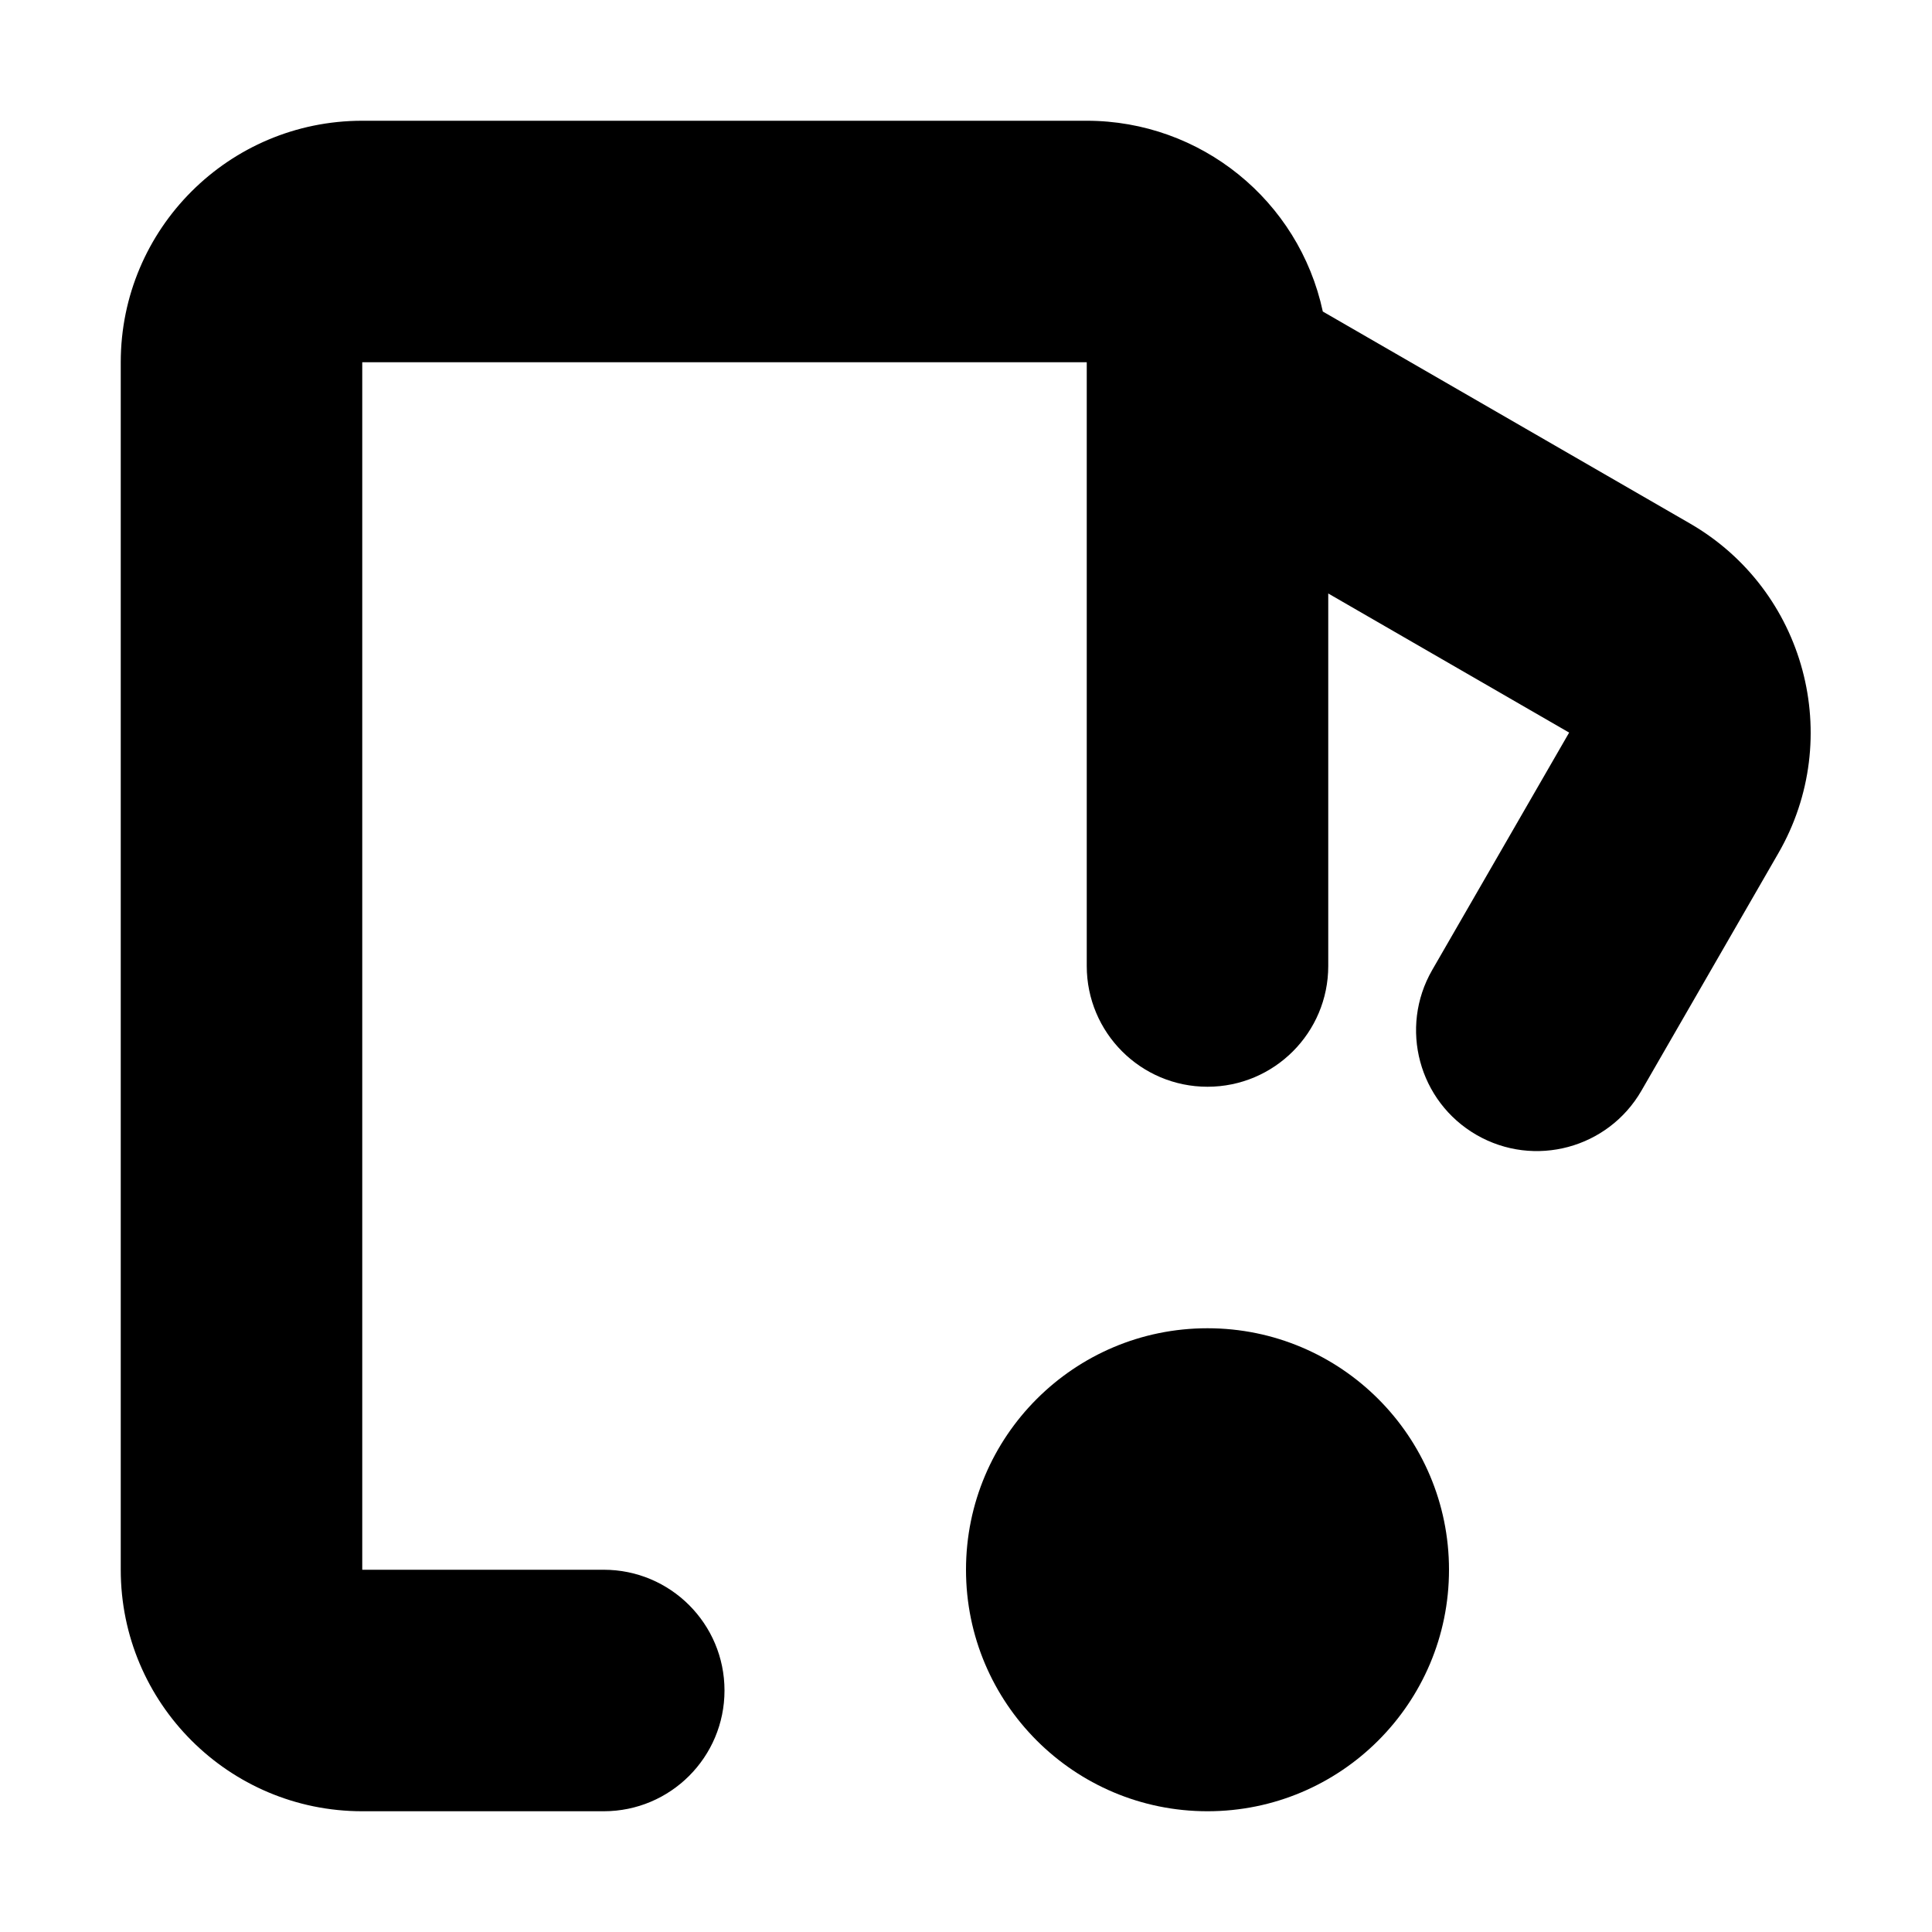
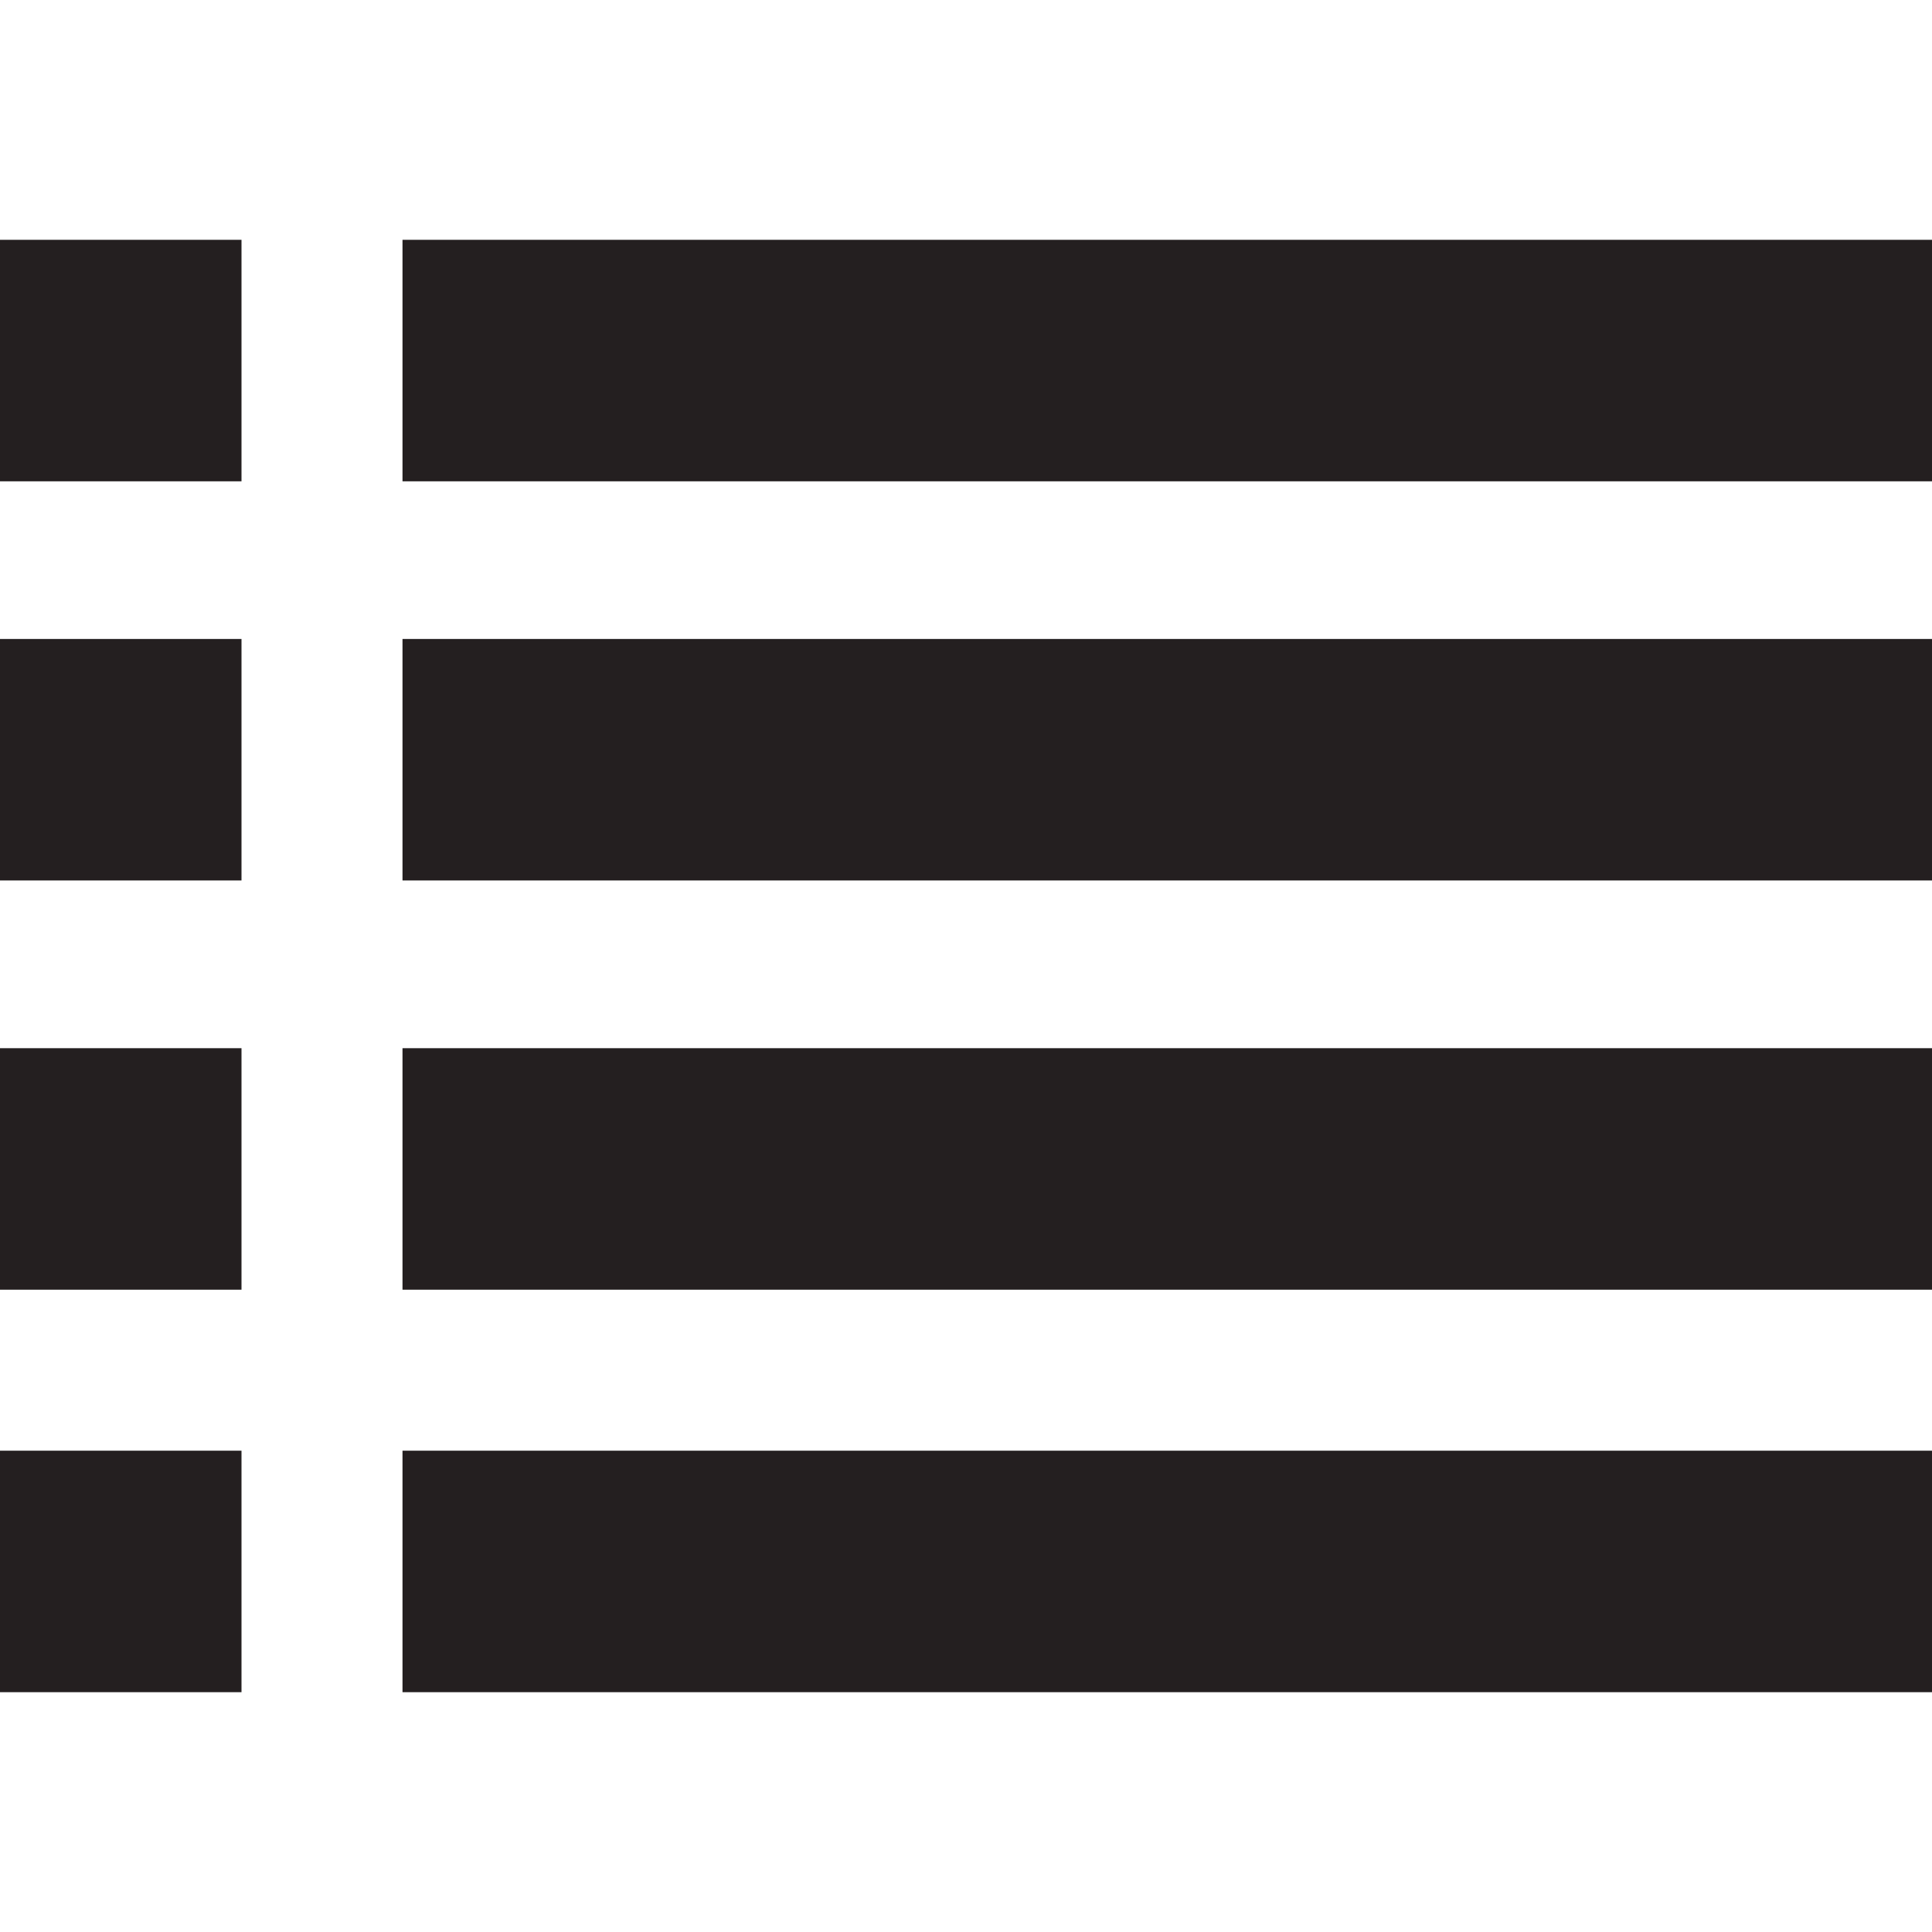
- <svg xmlns="http://www.w3.org/2000/svg" width="800px" height="800px" viewBox="0 0 16 16">
-   <path d="M3 1a2 2 0 00-2 2v10a2 2 0 002 2h2a1 1 0 100-2H3V3h6v5a1 1 0 002 0V4.915l1.995 1.152-1.134 1.966a1 1 0 001.733.999l1.133-1.965a2 2 0 00-.732-2.732l-3.04-1.755A2 2 0 009 1H3z" fill="#000000" />
-   <path d="M10 15a2 2 0 100-4 2 2 0 000 4z" fill="#000000" />
+ <svg xmlns="http://www.w3.org/2000/svg" width="800px" height="800px" viewBox="0 0 48 48" enable-background="new 0 0 48 48" id="Layer_3" version="1.1" xml:space="preserve">
+   <g>
+     <rect fill="#241F20" height="6" width="6" y="5.958" />
+     <rect fill="#241F20" height="6" width="6" y="15.875" />
+     <rect fill="#241F20" height="6" width="6" y="26.042" />
+     <rect fill="#241F20" height="6" width="38" x="10" y="5.958" />
+     <rect fill="#241F20" height="6" width="38" x="10" y="15.875" />
+     <rect fill="#241F20" height="6" width="38" x="10" y="26.042" />
+     <rect fill="#241F20" height="6" width="6" y="36.042" />
+     <rect fill="#241F20" height="6" width="38" x="10" y="36.042" />
+   </g>
</svg>
